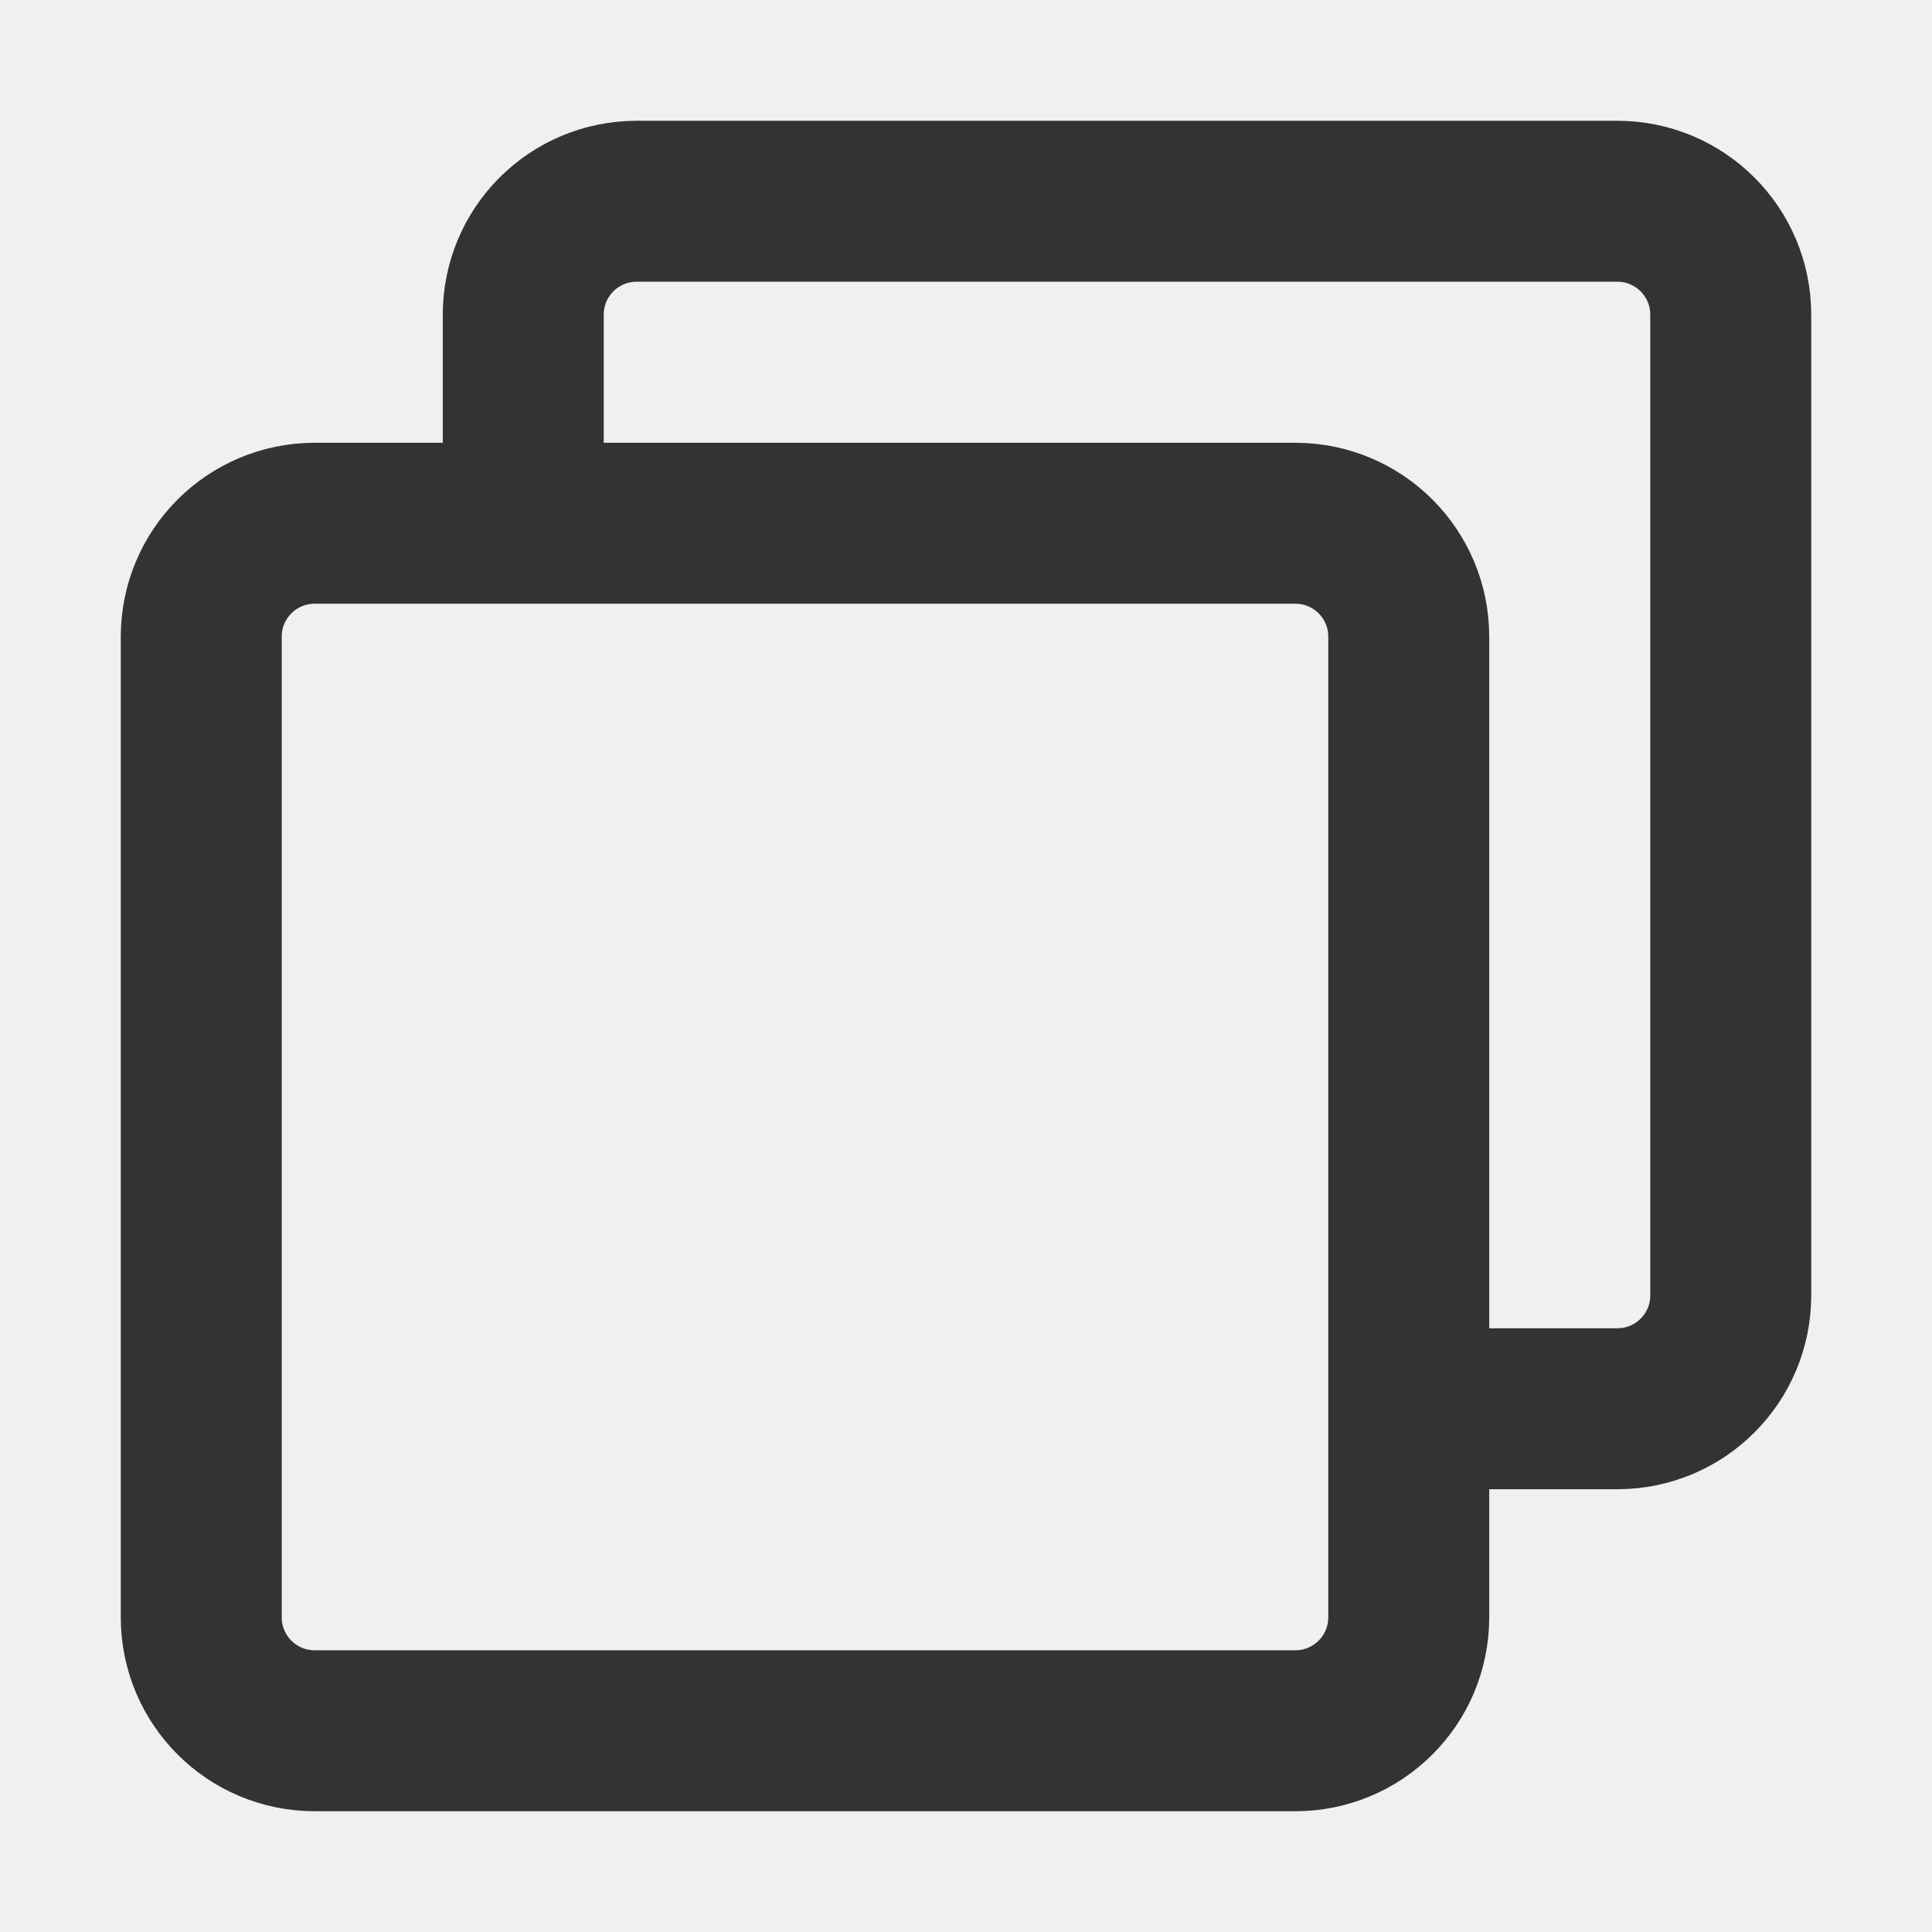
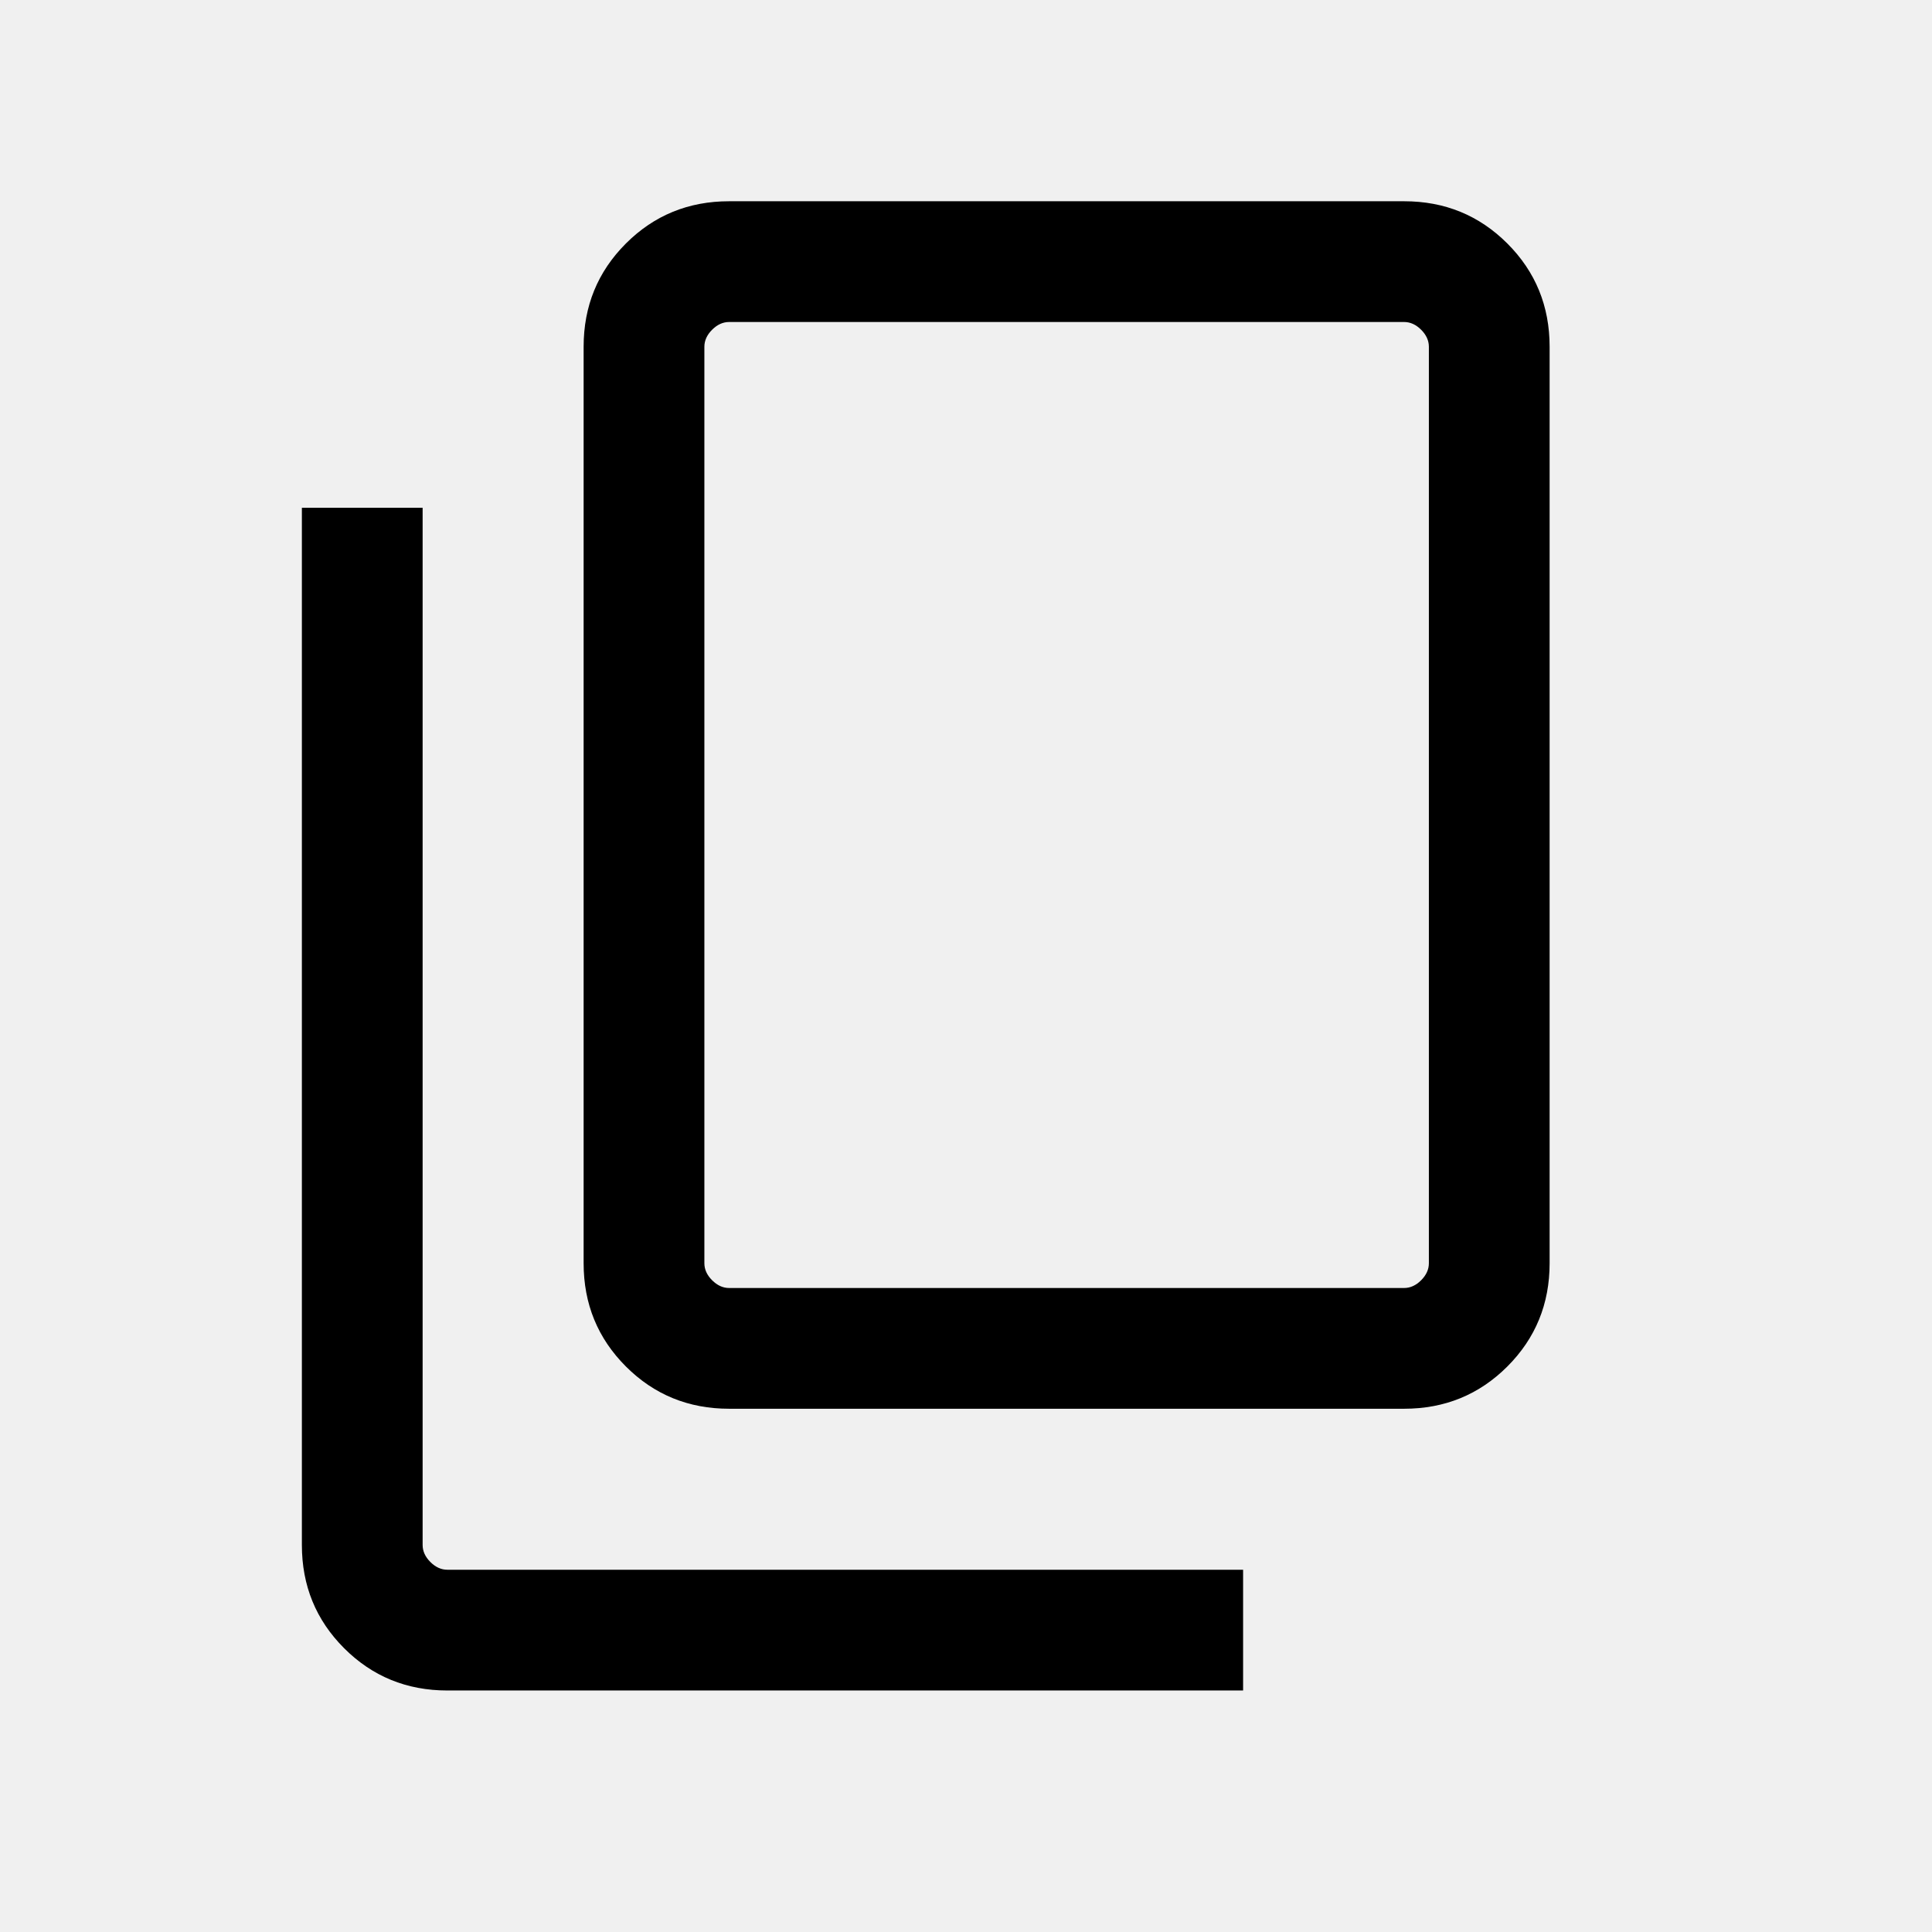
- <svg xmlns="http://www.w3.org/2000/svg" xmlns:xlink="http://www.w3.org/1999/xlink" width="16" height="16" viewBox="0 0 16 16" fill="none">
-   <defs>
-     <rect id="path_0" x="0" y="0" width="16" height="16" />
-   </defs>
-   <g opacity="1" transform="translate(0 0)  rotate(0 8 8)">
-     <mask id="bg-mask-0" fill="white">
-       <use xlink:href="#path_0" />
-     </mask>
-     <g mask="url(#bg-mask-0)">
-       <path id="路径 1" style="stroke:#333333; stroke-width:1.333; stroke-opacity:1; stroke-dasharray:0 0" transform="translate(4.333333 1.666667)  rotate(0 5 5)" d="M0,2.48L0,0.94C0,0.42 0.42,0 0.94,0L9.06,0C9.58,0 10,0.42 10,0.94L10,9.06C10,9.58 9.58,10 9.06,10L7.51,10 " />
-       <path id="路径 2" style="stroke:#333333; stroke-width:1.333; stroke-opacity:1; stroke-dasharray:0 0" transform="translate(1.666667 4.333333)  rotate(0 5 5)" d="M0.94,0C0.42,0 0,0.42 0,0.94L0,9.06C0,9.58 0.42,10 0.94,10L9.06,10C9.58,10 10,9.58 10,9.06L10,0.94C10,0.42 9.58,0 9.06,0L0.94,0Z " />
-     </g>
-   </g>
+ <svg xmlns="http://www.w3.org/2000/svg" height="16" viewBox="0 -960 960 960" width="16">
+   <path d="M362.308-260.001q-30.308 0-51.307-21-21-21-21-51.308v-455.382q0-30.308 21-51.308 20.999-21 51.307-21h335.383q30.307 0 51.307 21 21 21 21 51.308v455.382q0 30.308-21 51.308t-51.307 21H362.308Zm0-59.999h335.383q4.615 0 8.462-3.846 3.846-3.847 3.846-8.463v-455.382q0-4.616-3.846-8.463-3.847-3.846-8.462-3.846H362.308q-4.616 0-8.462 3.846-3.847 3.847-3.847 8.463v455.382q0 4.616 3.847 8.463 3.846 3.846 8.462 3.846ZM222.309-120.003q-30.307 0-51.307-21-21-21-21-51.307v-515.381h59.999v515.381q0 4.616 3.846 8.462 3.847 3.847 8.462 3.847h395.382v59.998H222.309ZM349.999-320V-800-320Z" />
</svg>
